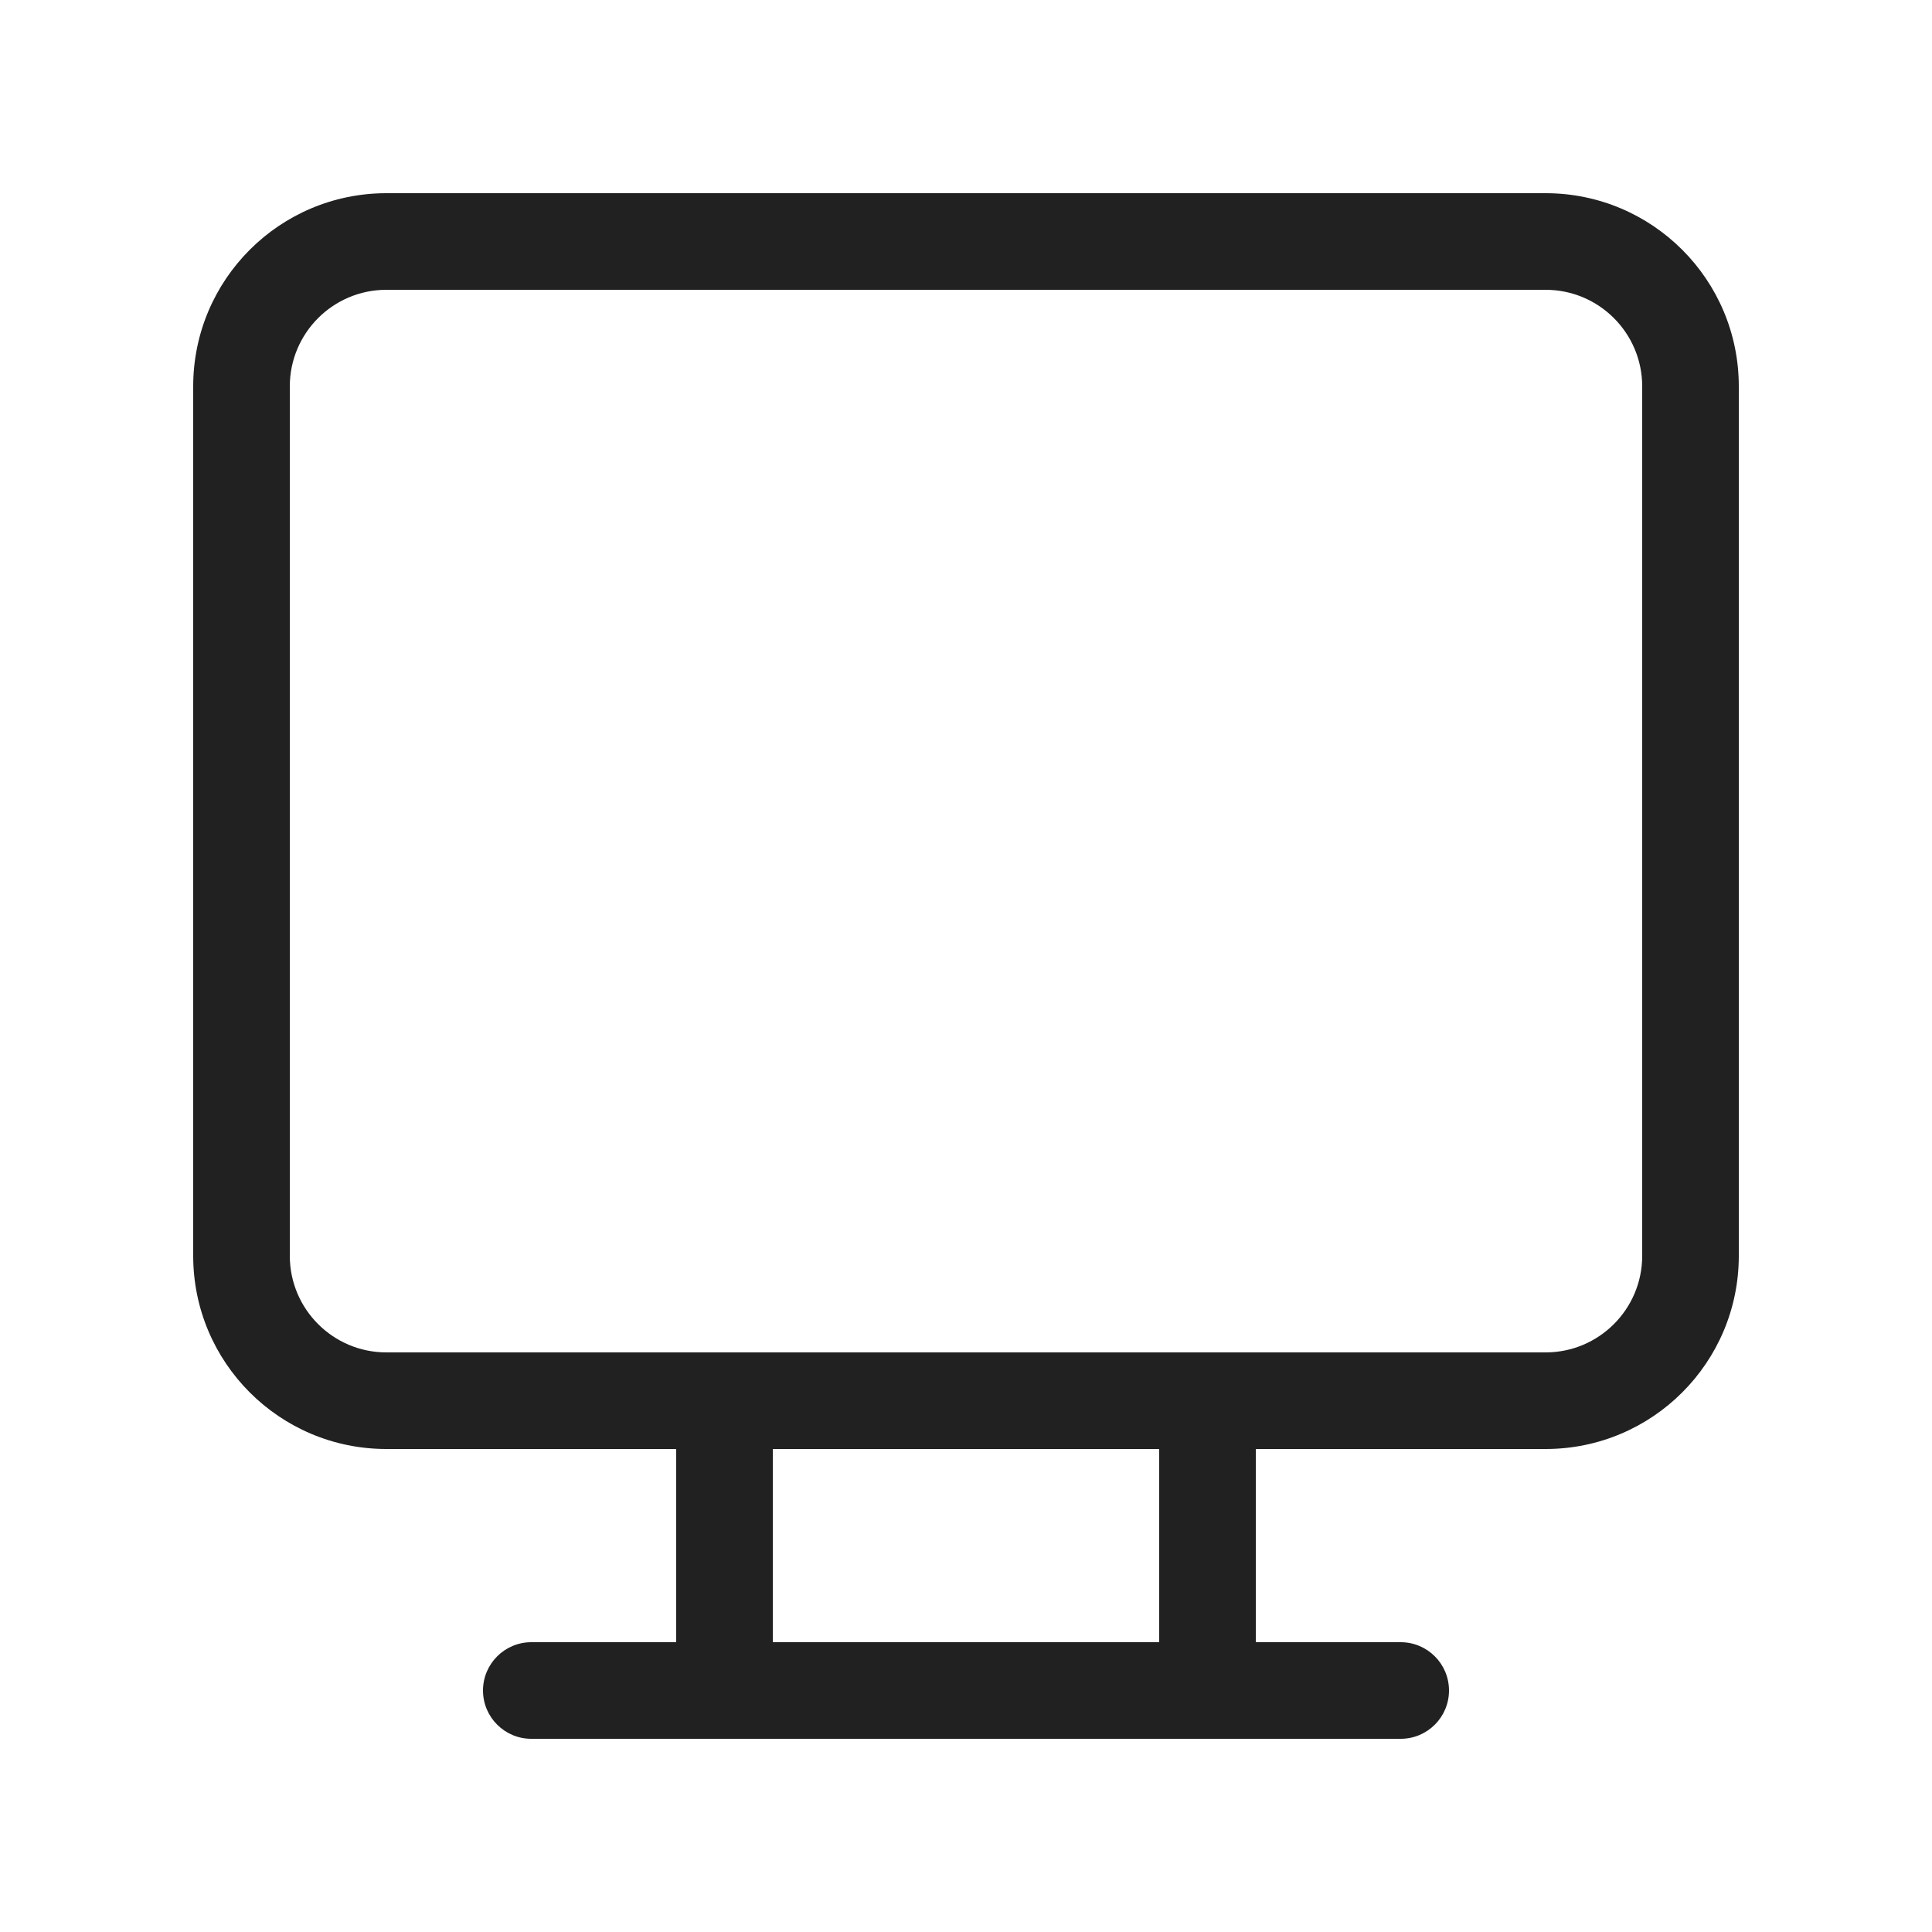
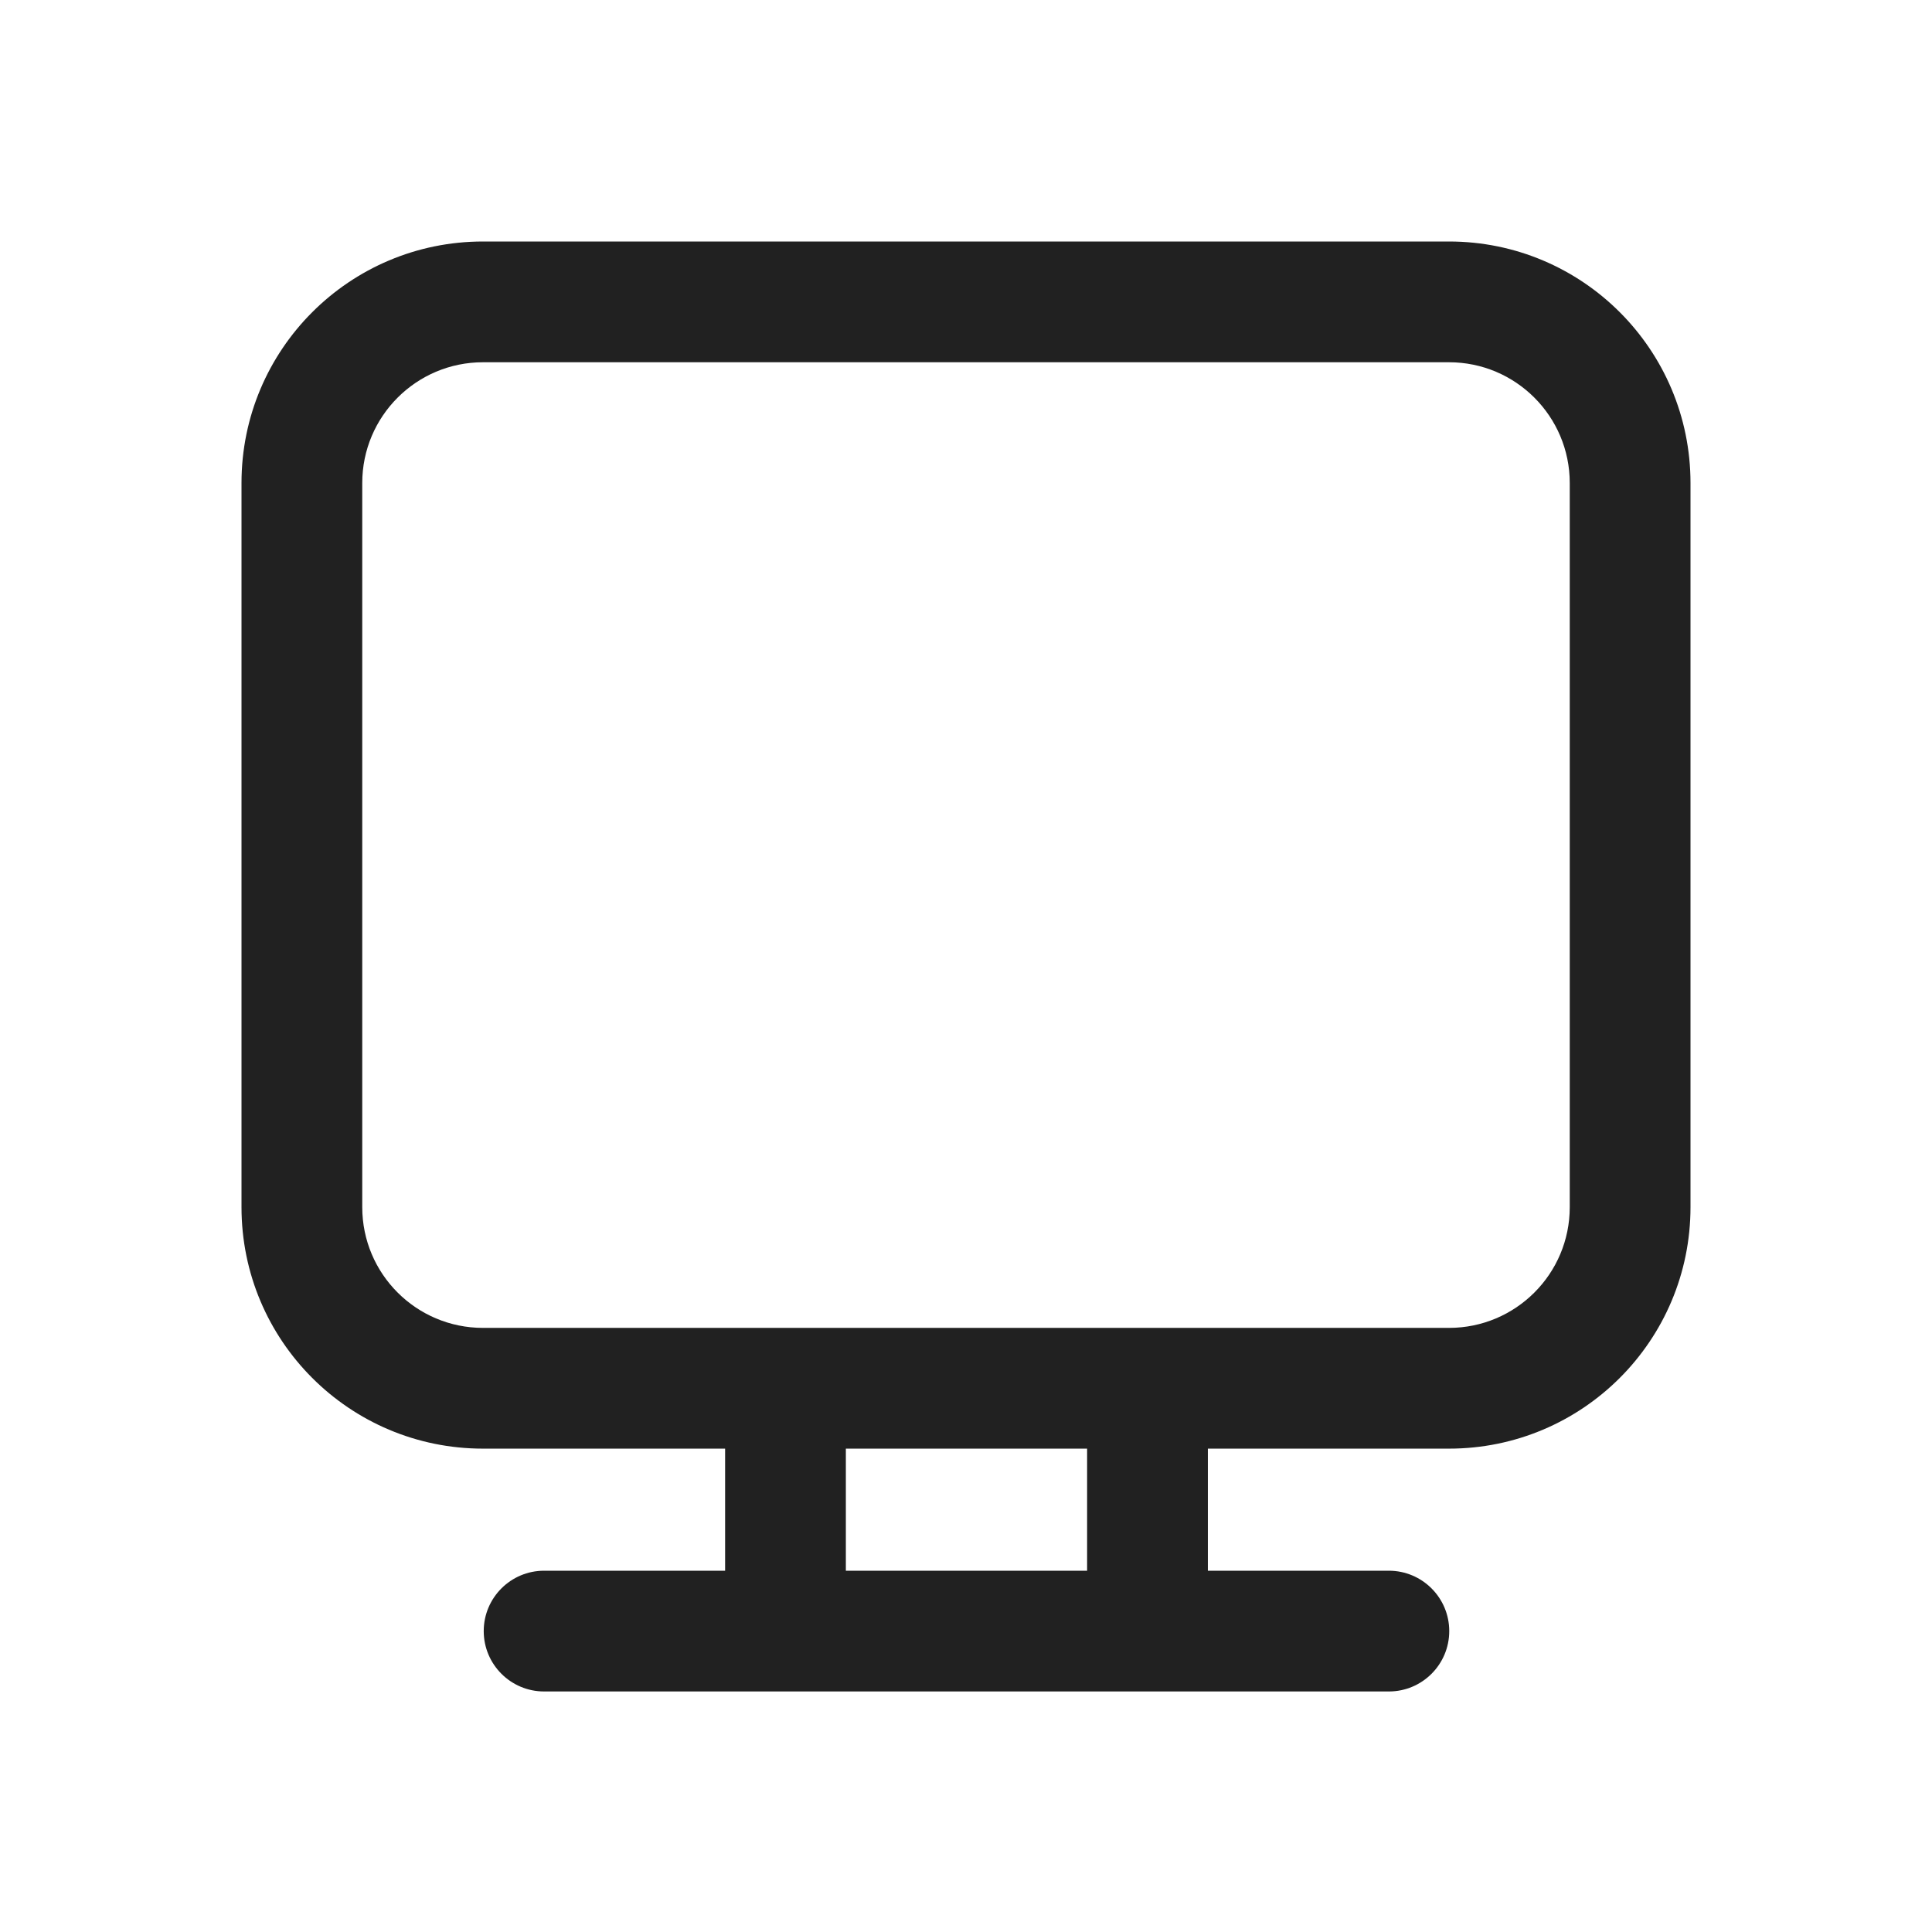
- <svg xmlns="http://www.w3.org/2000/svg" width="20" height="20" viewBox="0 0 20 20" fill="none">
-   <path d="M4 2C2.895 2 2 2.895 2 4V13C2 14.105 2.895 15 4 15H7V17H5.5C5.224 17 5 17.224 5 17.5C5 17.776 5.224 18 5.5 18H14.5C14.776 18 15 17.776 15 17.5C15 17.224 14.776 17 14.5 17H13V15H16C17.105 15 18 14.105 18 13V4C18 2.895 17.105 2 16 2H4ZM12 15V17H8V15H12ZM3 4C3 3.448 3.448 3 4 3H16C16.552 3 17 3.448 17 4V13C17 13.552 16.552 14 16 14H4C3.448 14 3 13.552 3 13V4Z" fill="#212121" />
+ <svg xmlns="http://www.w3.org/2000/svg" width="16" height="16" viewBox="0 0 16 16" fill="none">
+   <path d="M4 2C2.895 2 2 2.895 2 4V9.997C2 11.102 2.895 11.997 4 11.997H6.005V13.008L4.506 13.008C4.23 13.008 4.006 13.232 4.006 13.508C4.006 13.784 4.23 14.008 4.506 14.008L11.502 14.008C11.778 14.008 12.002 13.784 12.002 13.508C12.002 13.232 11.778 13.008 11.502 13.008L10.003 13.008V11.997H12C13.105 11.997 14 11.102 14 9.997V4C14 2.895 13.105 2 12 2H4ZM9.003 11.997V13.008L7.005 13.008V11.997H9.003ZM3 4C3 3.448 3.448 3 4 3H12C12.552 3 13 3.448 13 4V9.997C13 10.55 12.552 10.997 12 10.997H4C3.448 10.997 3 10.55 3 9.997V4Z" fill="#212121" />
</svg>
